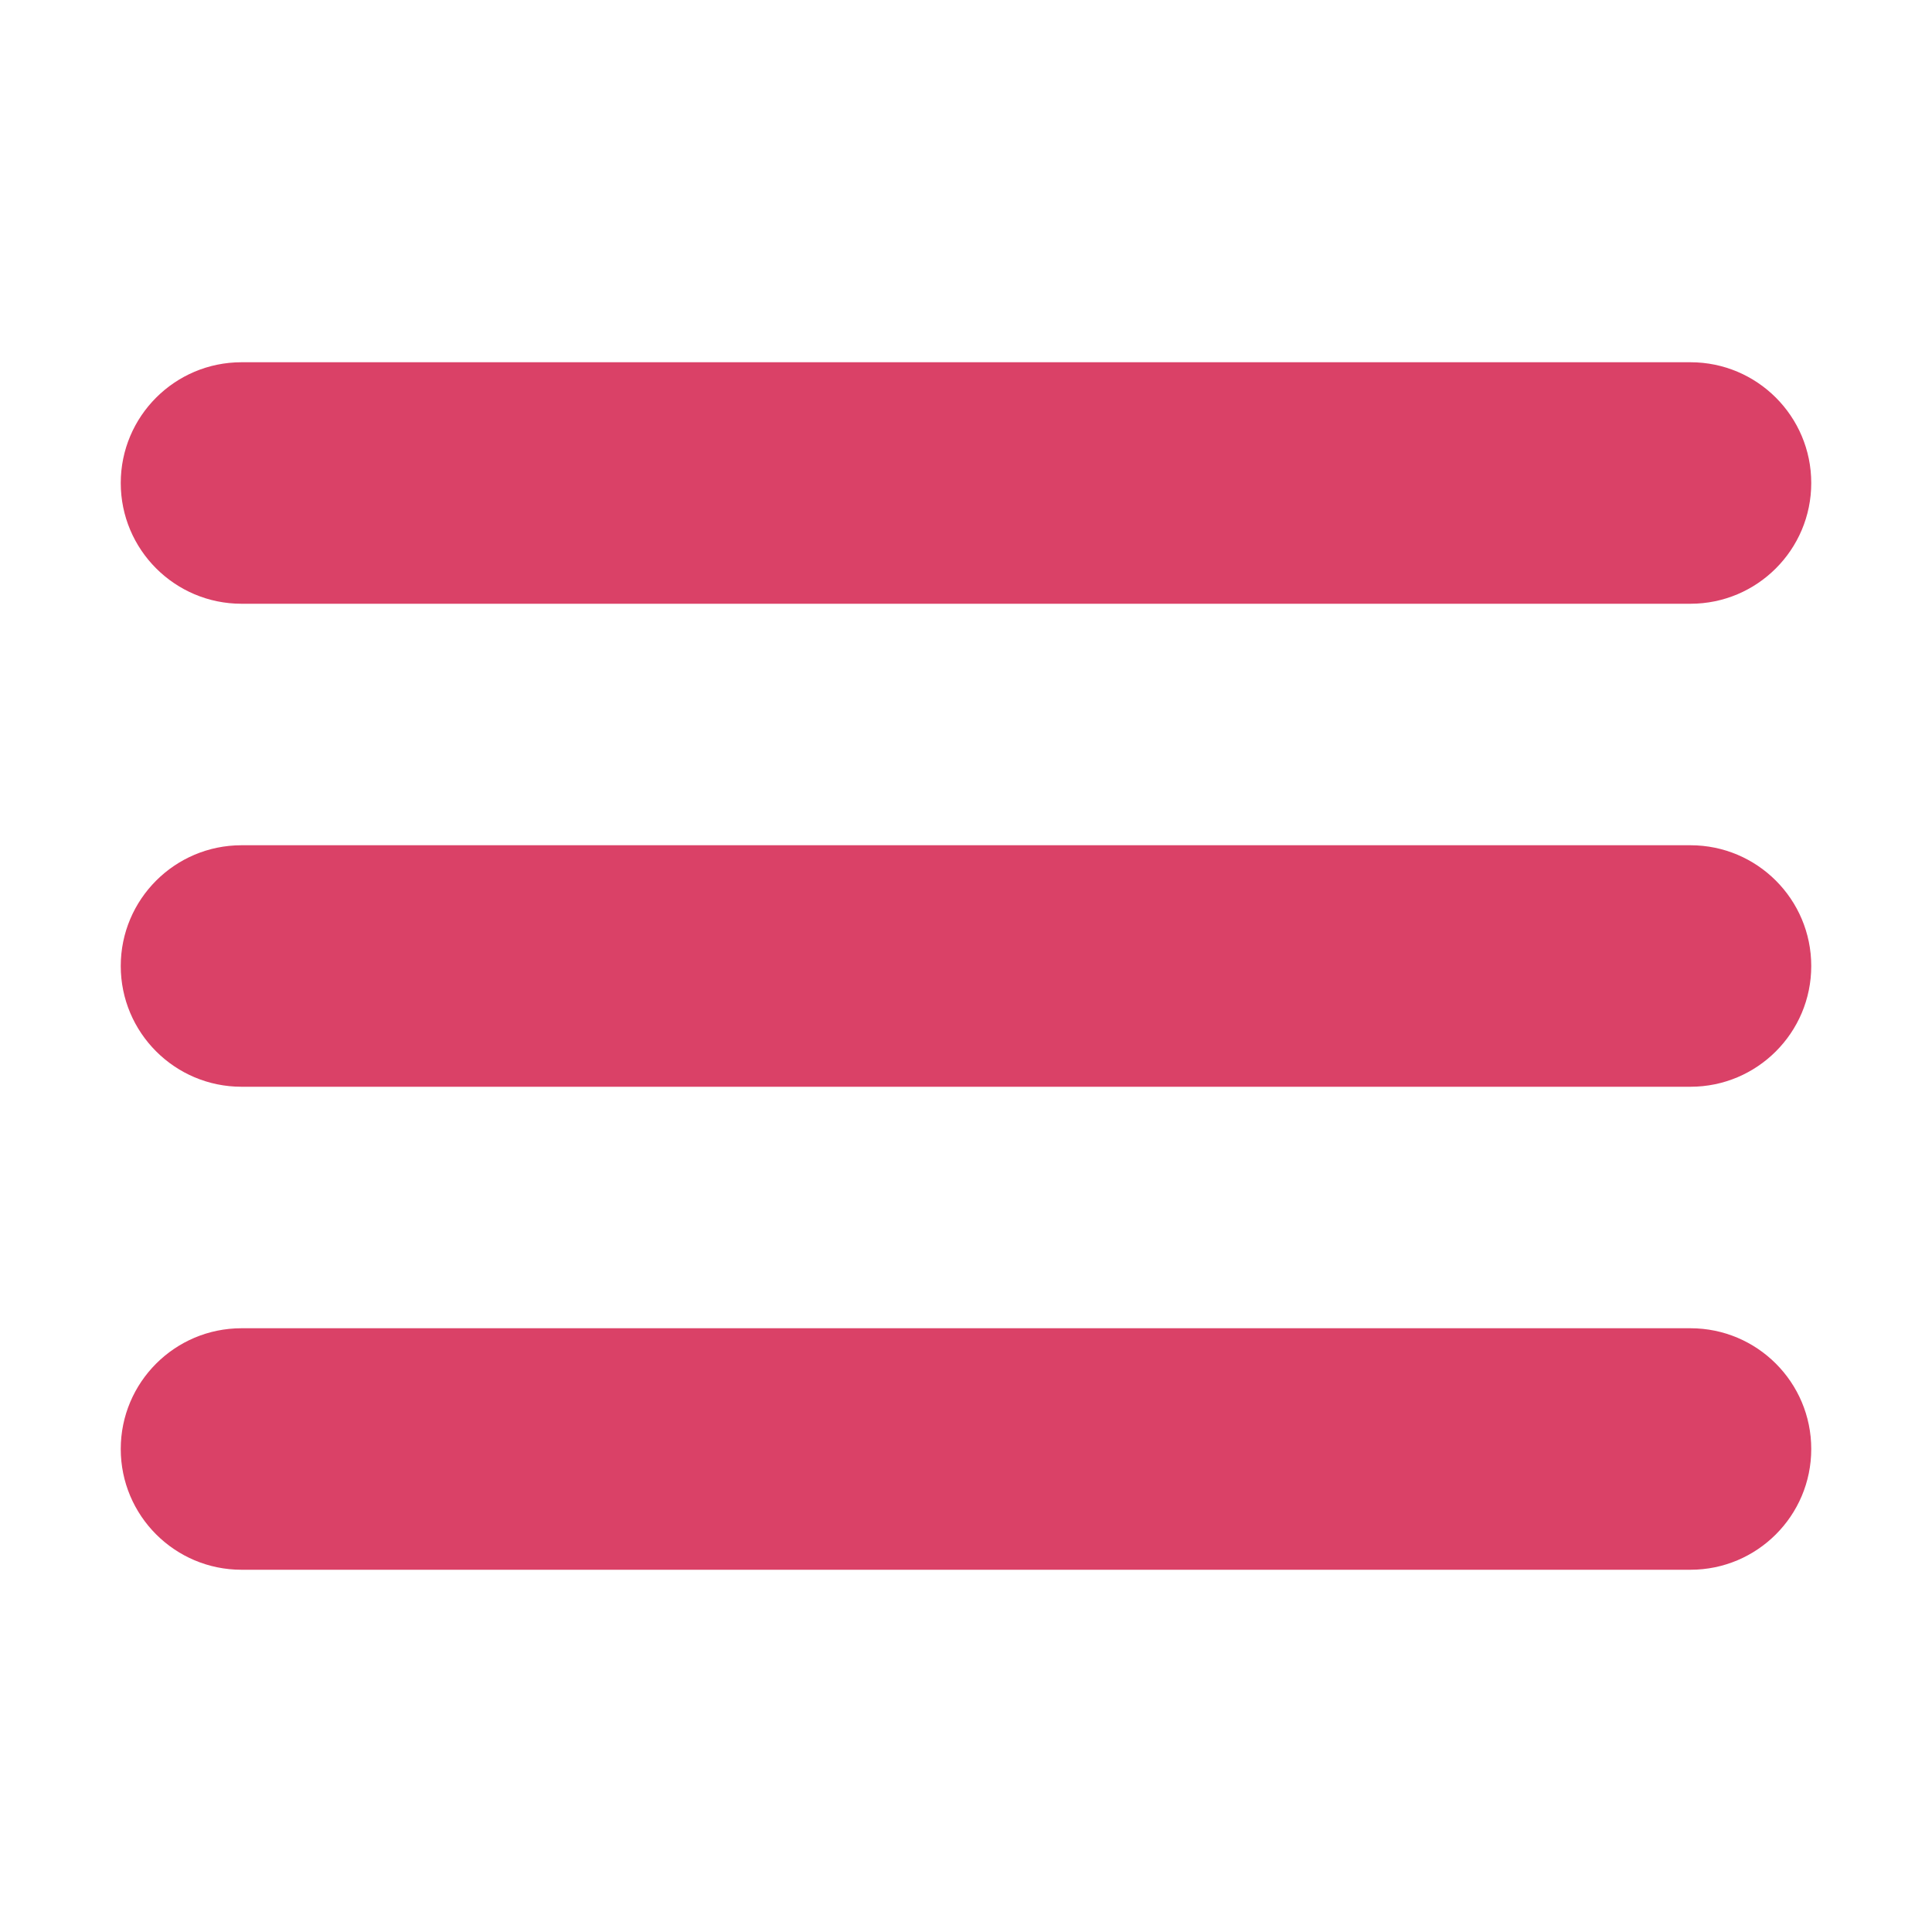
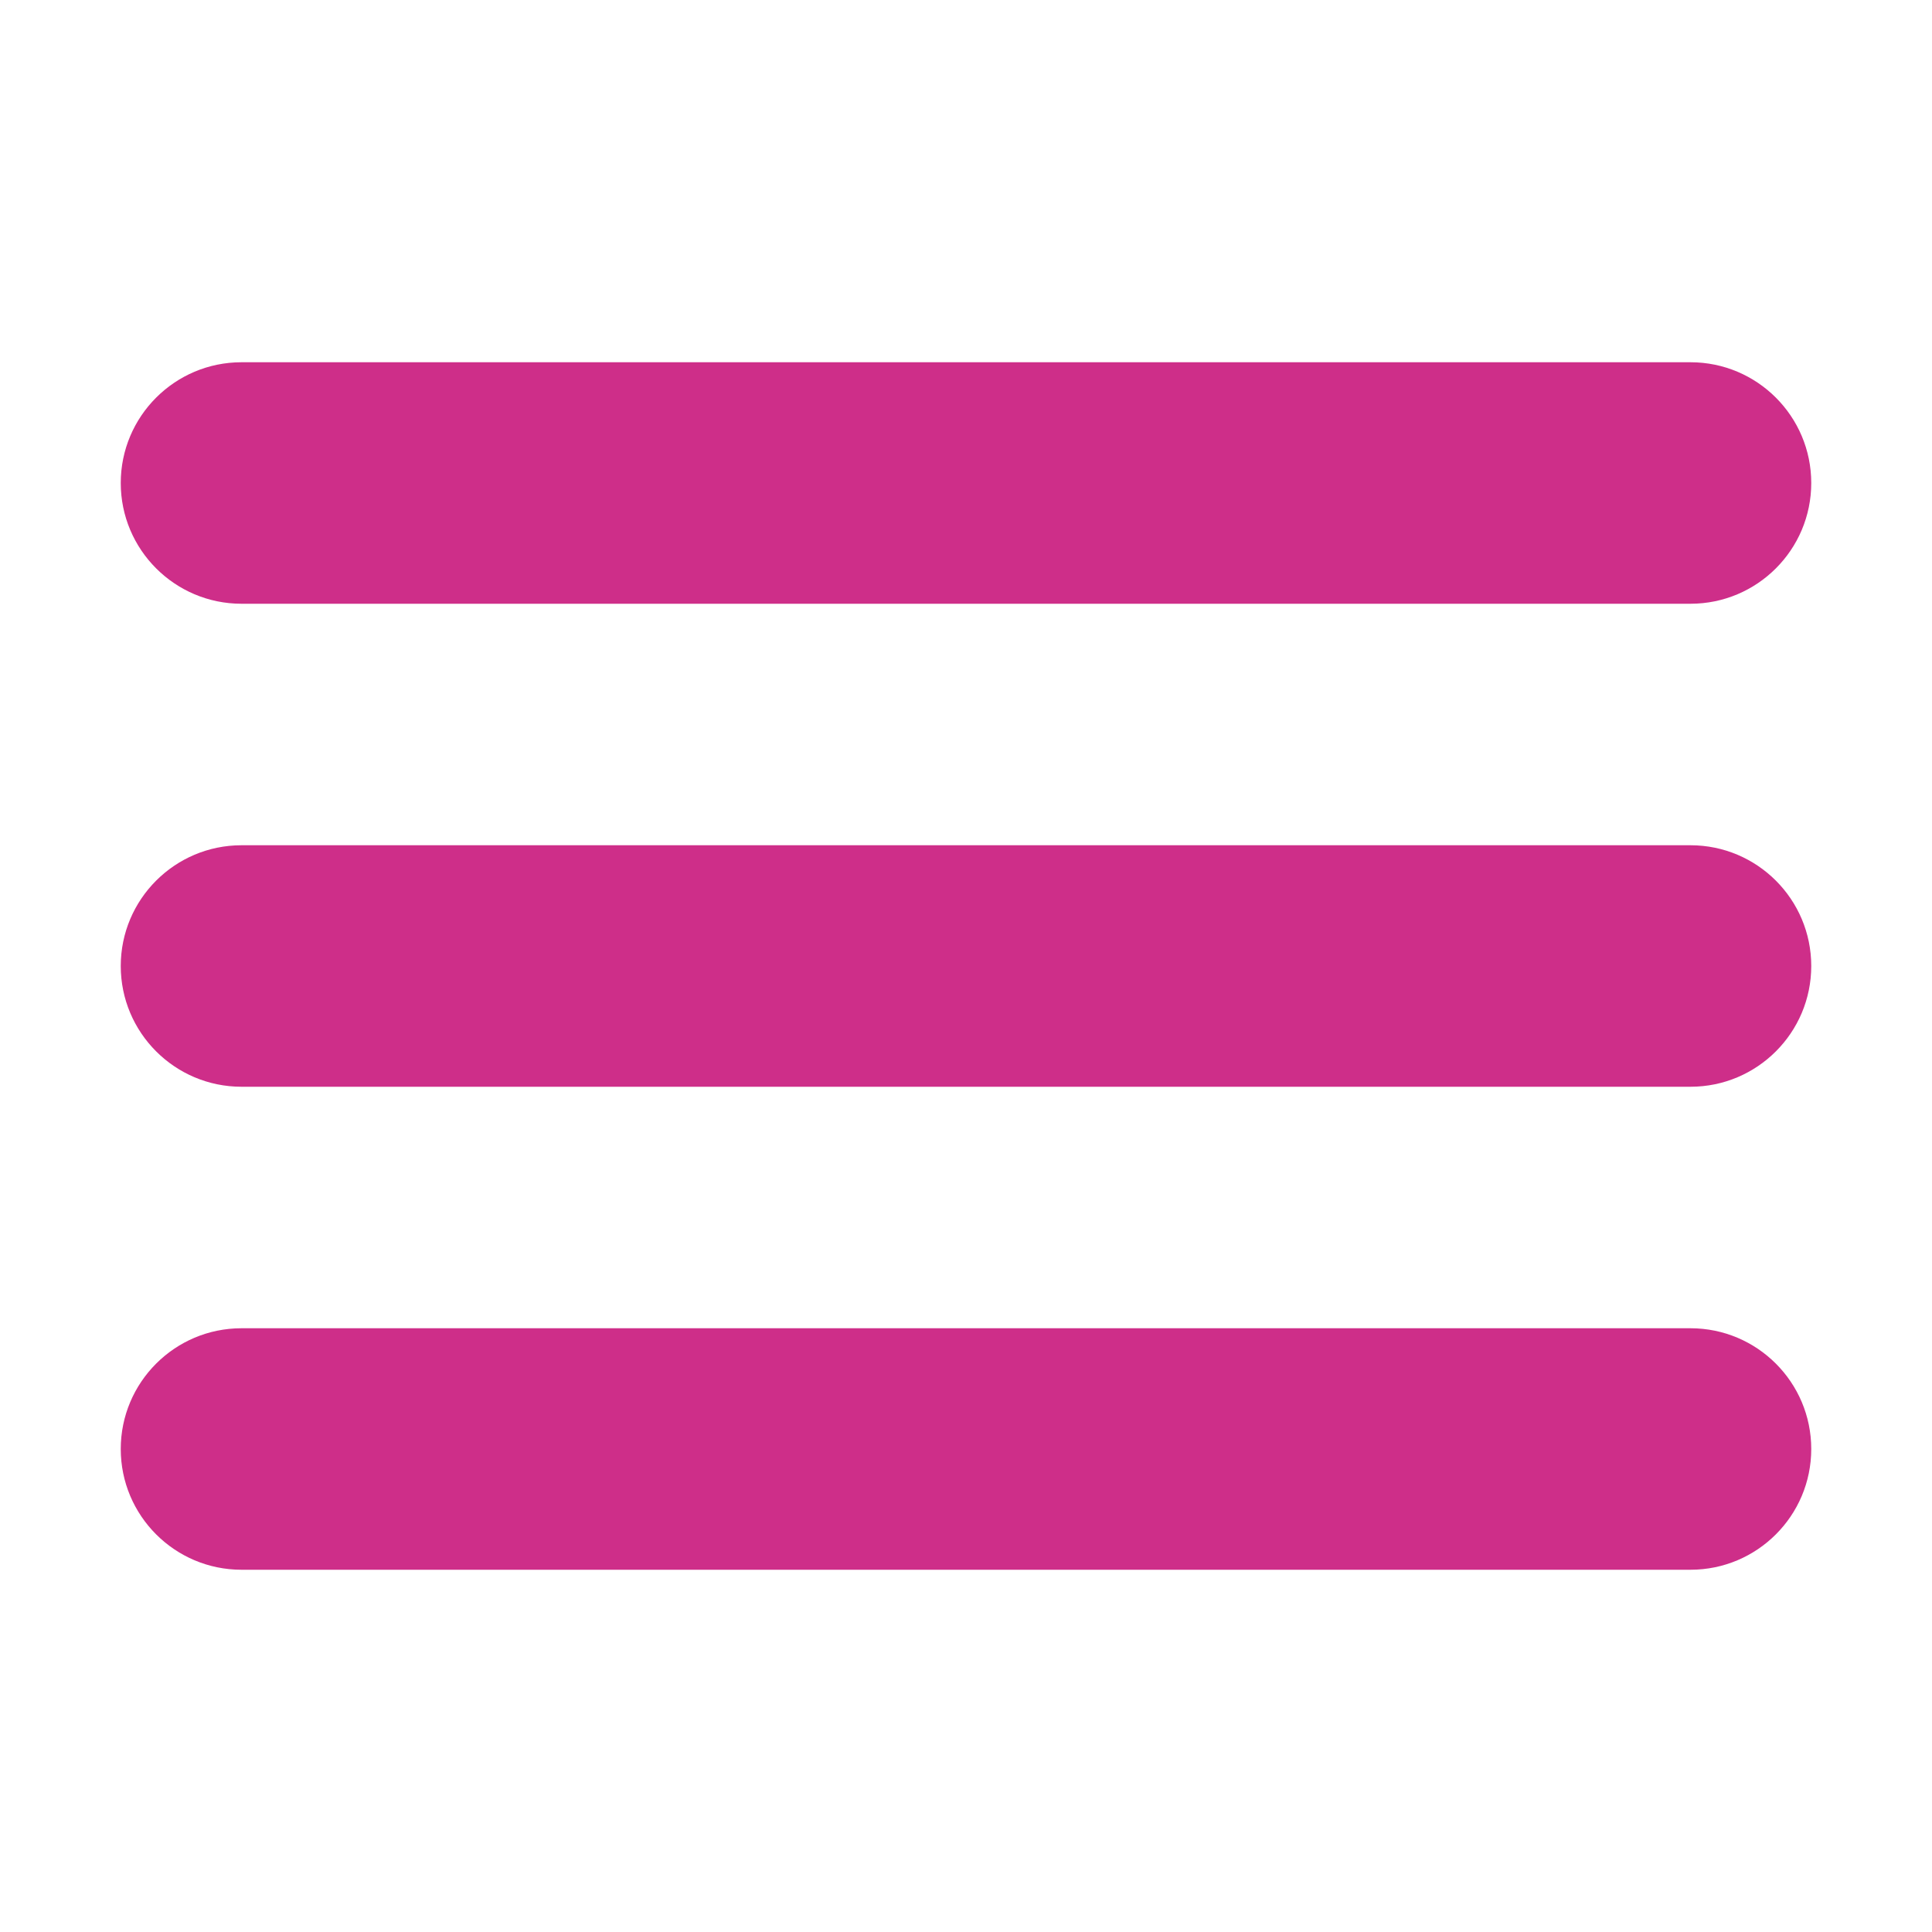
<svg xmlns="http://www.w3.org/2000/svg" height="32px" id="Layer_1" style="enable-background:new 0 0 32 32;" version="1.1" viewBox="0 0 32 32" width="32px" xml:space="preserve">
-   <path d="M4,10h24c1.104,0,2-0.896,2-2s-0.896-2-2-2H4C2.896,6,2,6.896,2,8S2.896,10,4,10z M28,14H4c-1.104,0-2,0.896-2,2  s0.896,2,2,2h24c1.104,0,2-0.896,2-2S29.104,14,28,14z M28,22H4c-1.104,0-2,0.896-2,2s0.896,2,2,2h24c1.104,0,2-0.896,2-2  S29.104,22,28,22z" style="fill: #da4167;" />
+   <path d="M4,10h24c1.104,0,2-0.896,2-2s-0.896-2-2-2H4C2.896,6,2,6.896,2,8S2.896,10,4,10z M28,14H4c-1.104,0-2,0.896-2,2  s0.896,2,2,2h24c1.104,0,2-0.896,2-2S29.104,14,28,14z M28,22H4c-1.104,0-2,0.896-2,2s0.896,2,2,2h24c1.104,0,2-0.896,2-2  S29.104,22,28,22z" style="fill: #ce2e89;" />
</svg>
